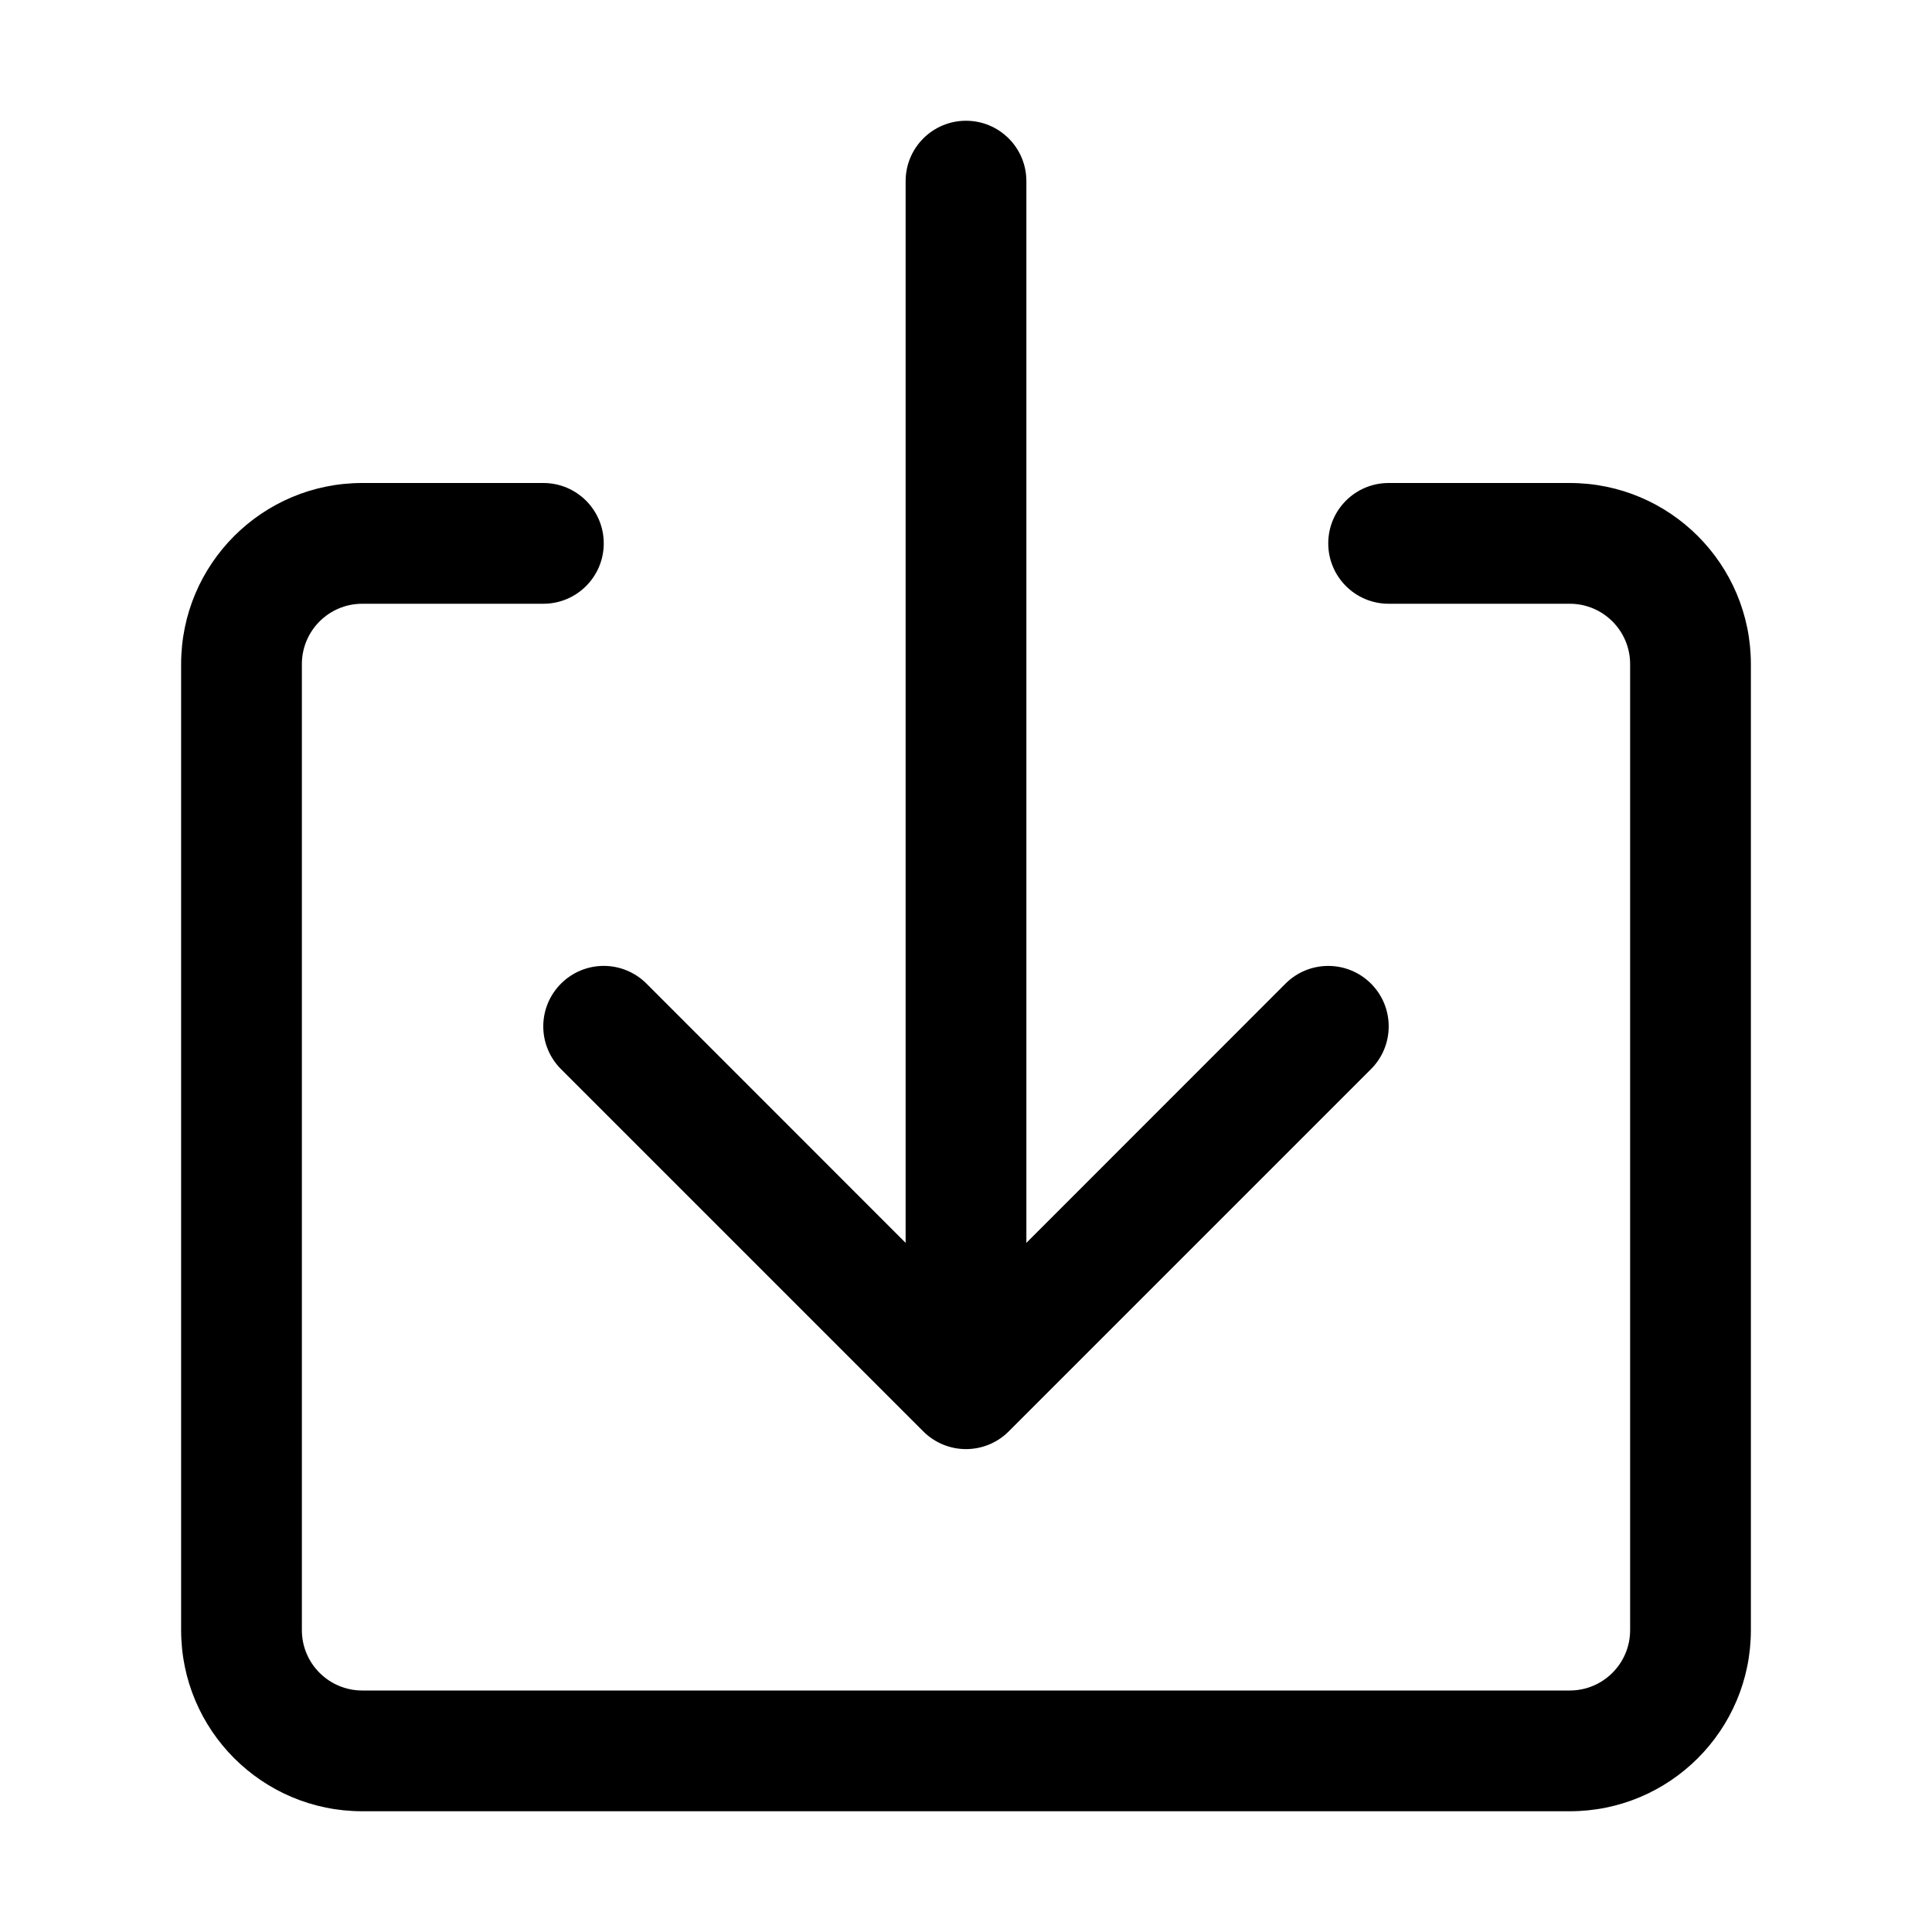
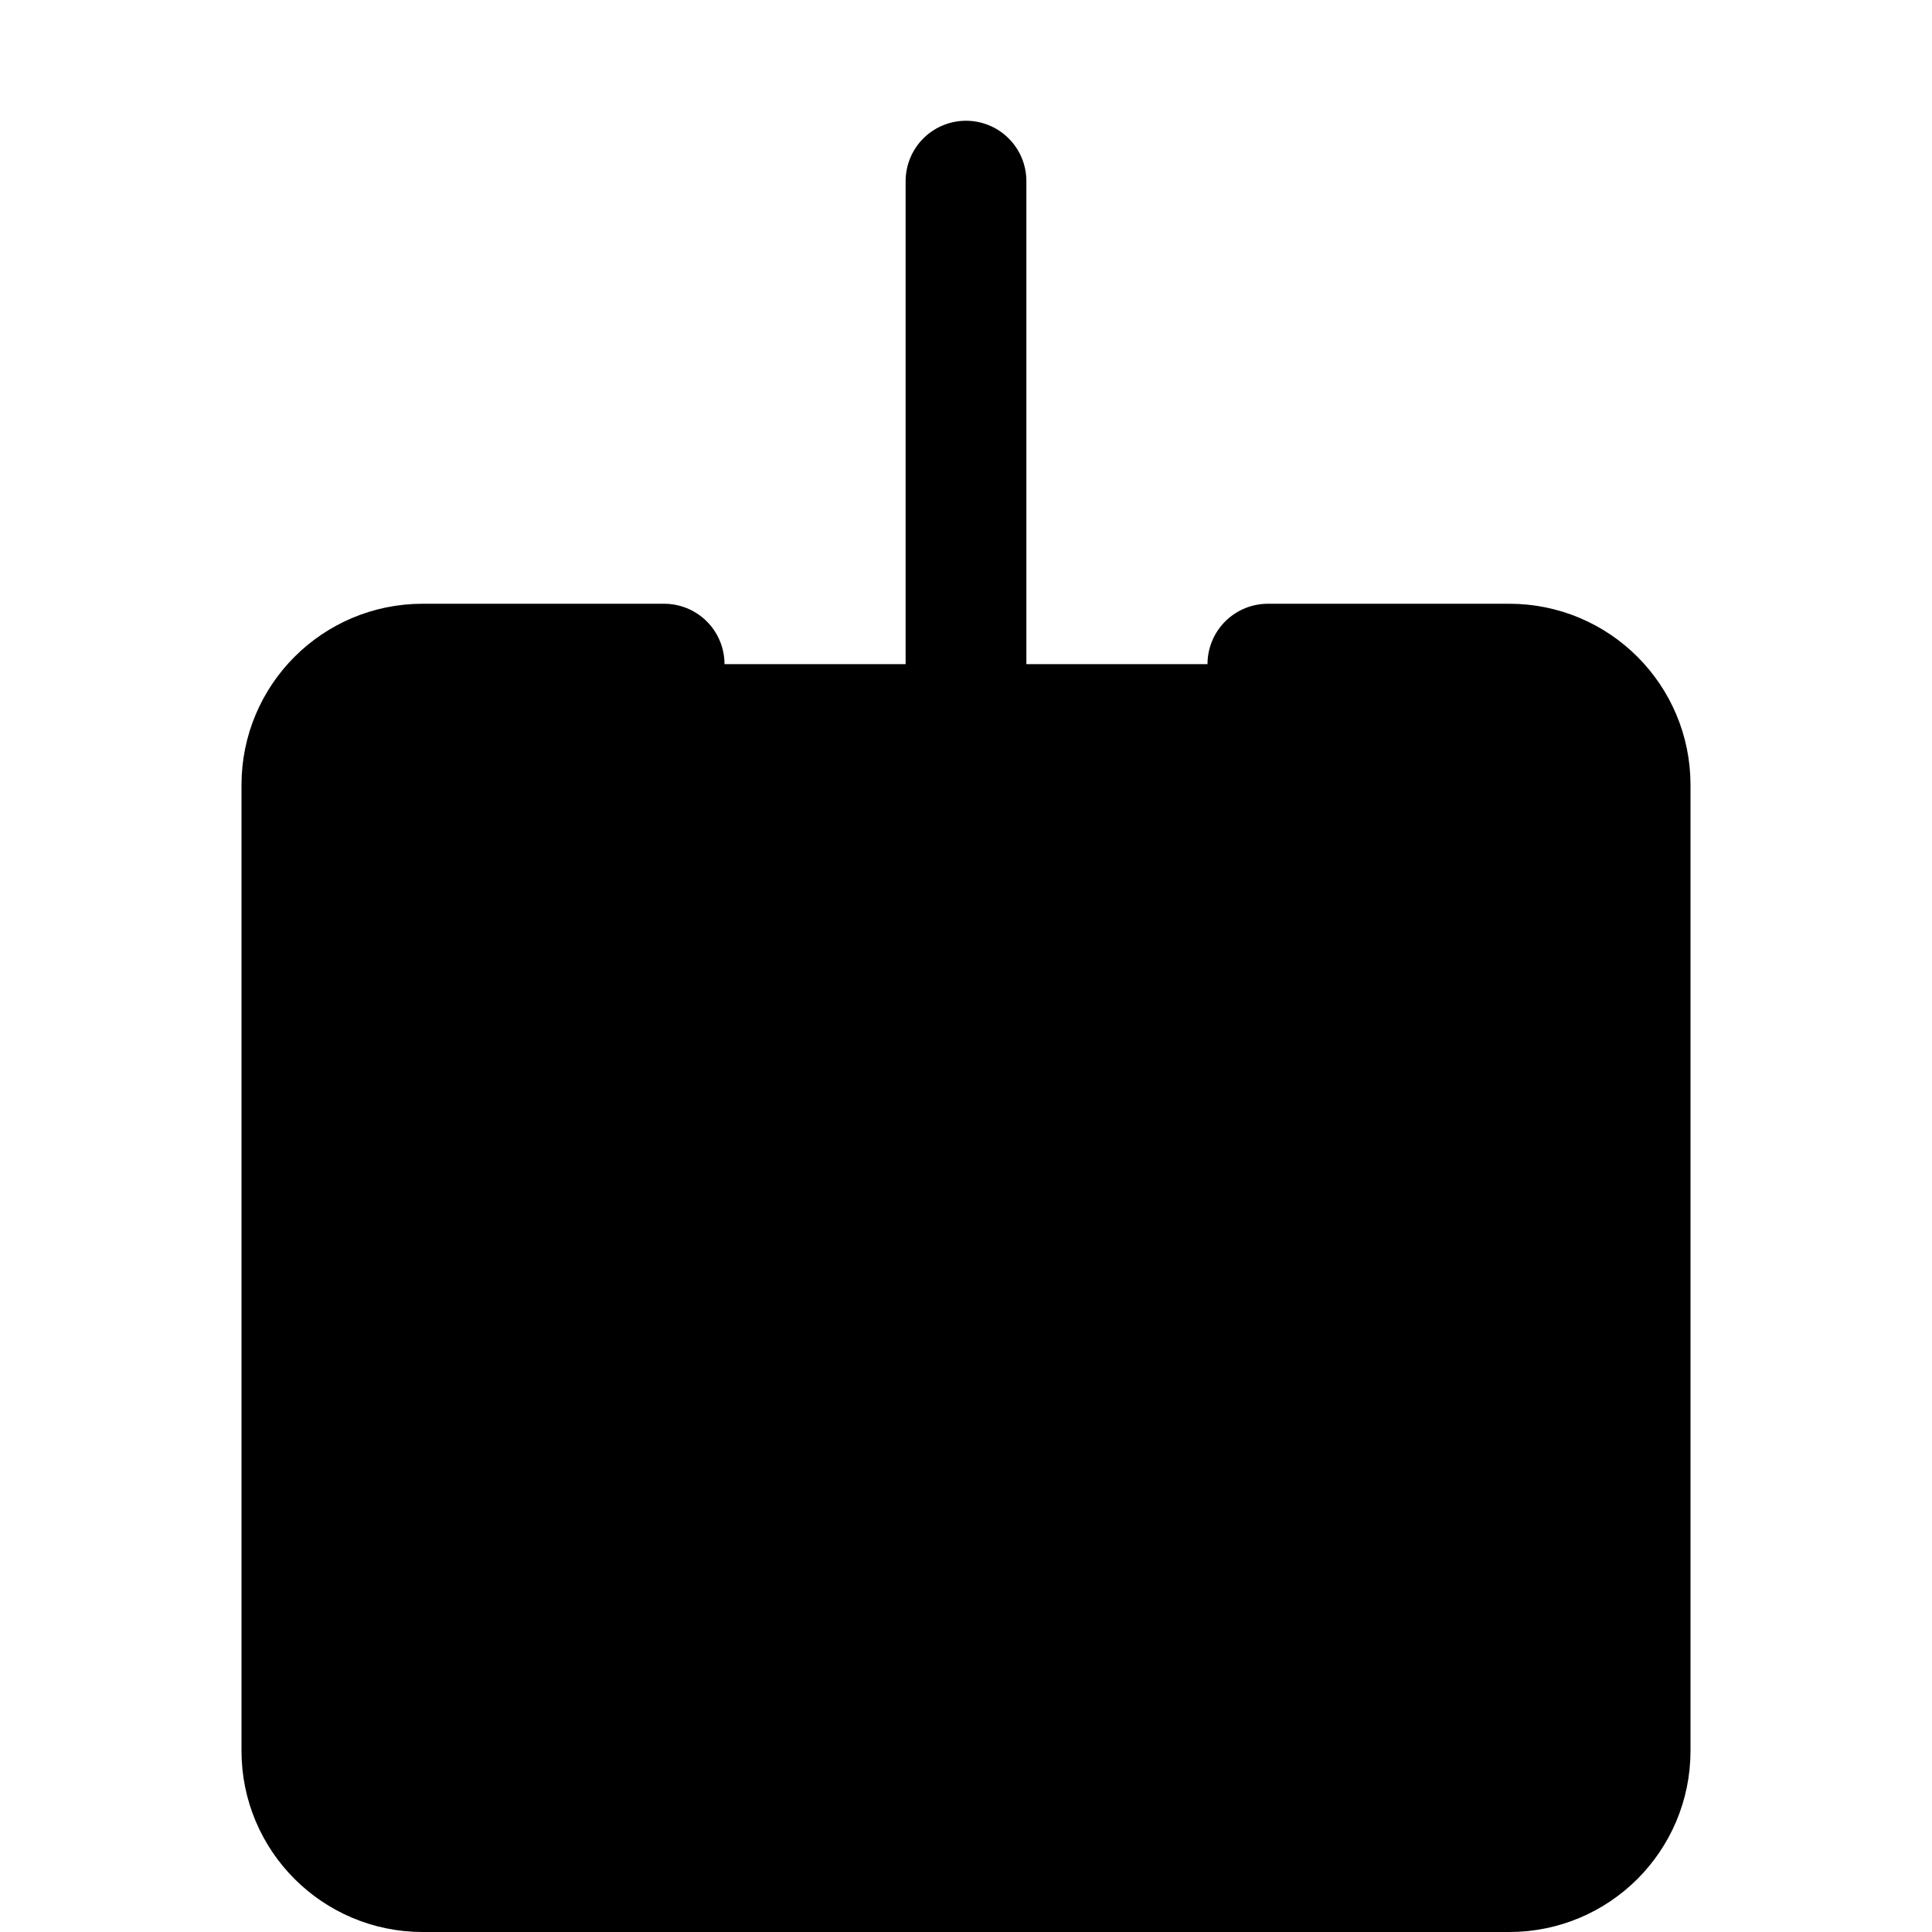
<svg xmlns="http://www.w3.org/2000/svg" width="1em" height="1em" viewBox="0 0 16 16" class="bi bi-box-arrow-in-down" fill="currentColor">
-   <path fill-rule="evenodd" d="M4.646 8.146a.5.5 0 0 1 .708 0L8 10.793l2.646-2.647a.5.5 0 0 1 .708.708l-3 3a.5.5 0 0 1-.708 0l-3-3a.5.5 0 0 1 0-.708z" />
-   <path fill-rule="evenodd" d="M8 1a.5.5 0 0 1 .5.5v9a.5.5 0 0 1-1 0v-9A.5.5 0 0 1 8 1z" />
-   <path fill-rule="evenodd" d="M1.5 13.5A1.5 1.5 0 0 0 3 15h10a1.5 1.5 0 0 0 1.5-1.5v-8A1.5 1.5 0 0 0 13 4h-1.5a.5.5 0 0 0 0 1H13a.5.5 0 0 1 .5.5v8a.5.5 0 0 1-.5.5H3a.5.5 0 0 1-.5-.5v-8A.5.5 0 0 1 3 5h1.5a.5.5 0 0 0 0-1H3a1.5 1.5 0 0 0-1.5 1.5v8z" />
+   <path stroke="#000" stroke-linecap="round" d="M10.5 5.5h2a1 1 0 0 1 1 1v8a1 1 0 0 1-1 1h-9a1 1 0 0 1-1-1v-8a1 1 0 0 1 1-1h2" />
+   <path stroke="#000" stroke-linecap="round" stroke-linejoin="round" d="M5 8.5l3 3m0 0l3-3m-3 3v-10" />
</svg>
